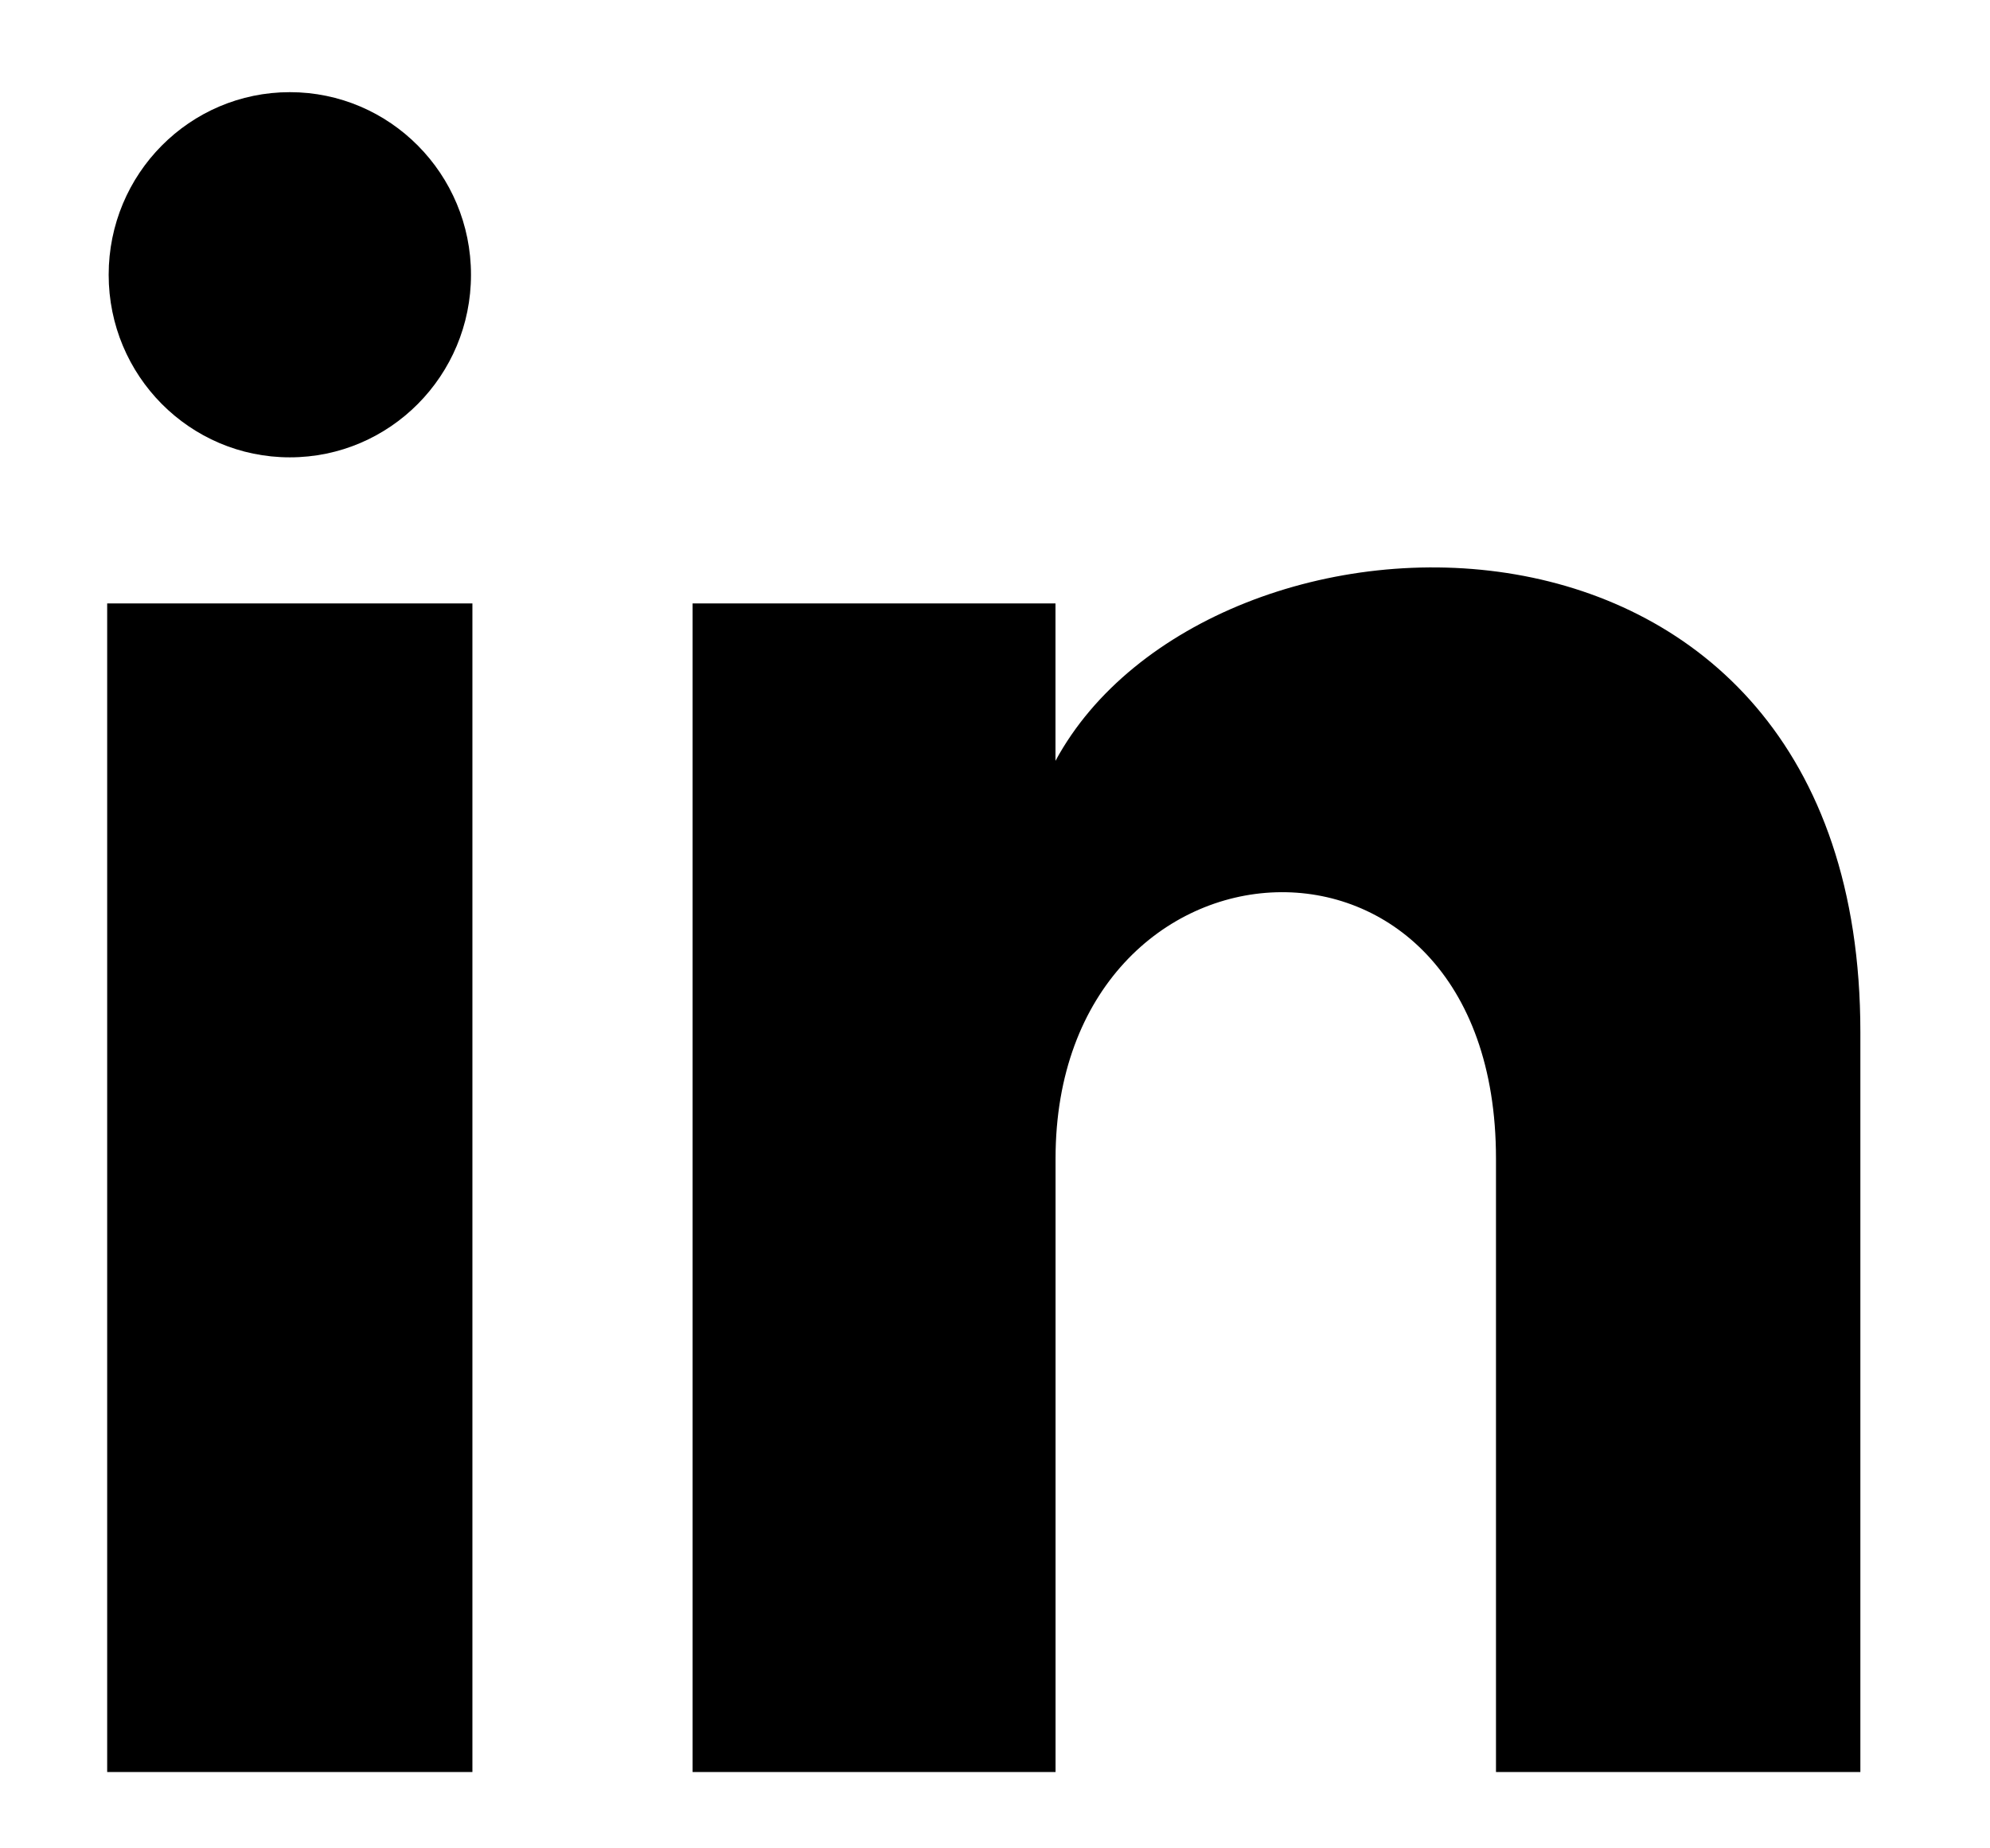
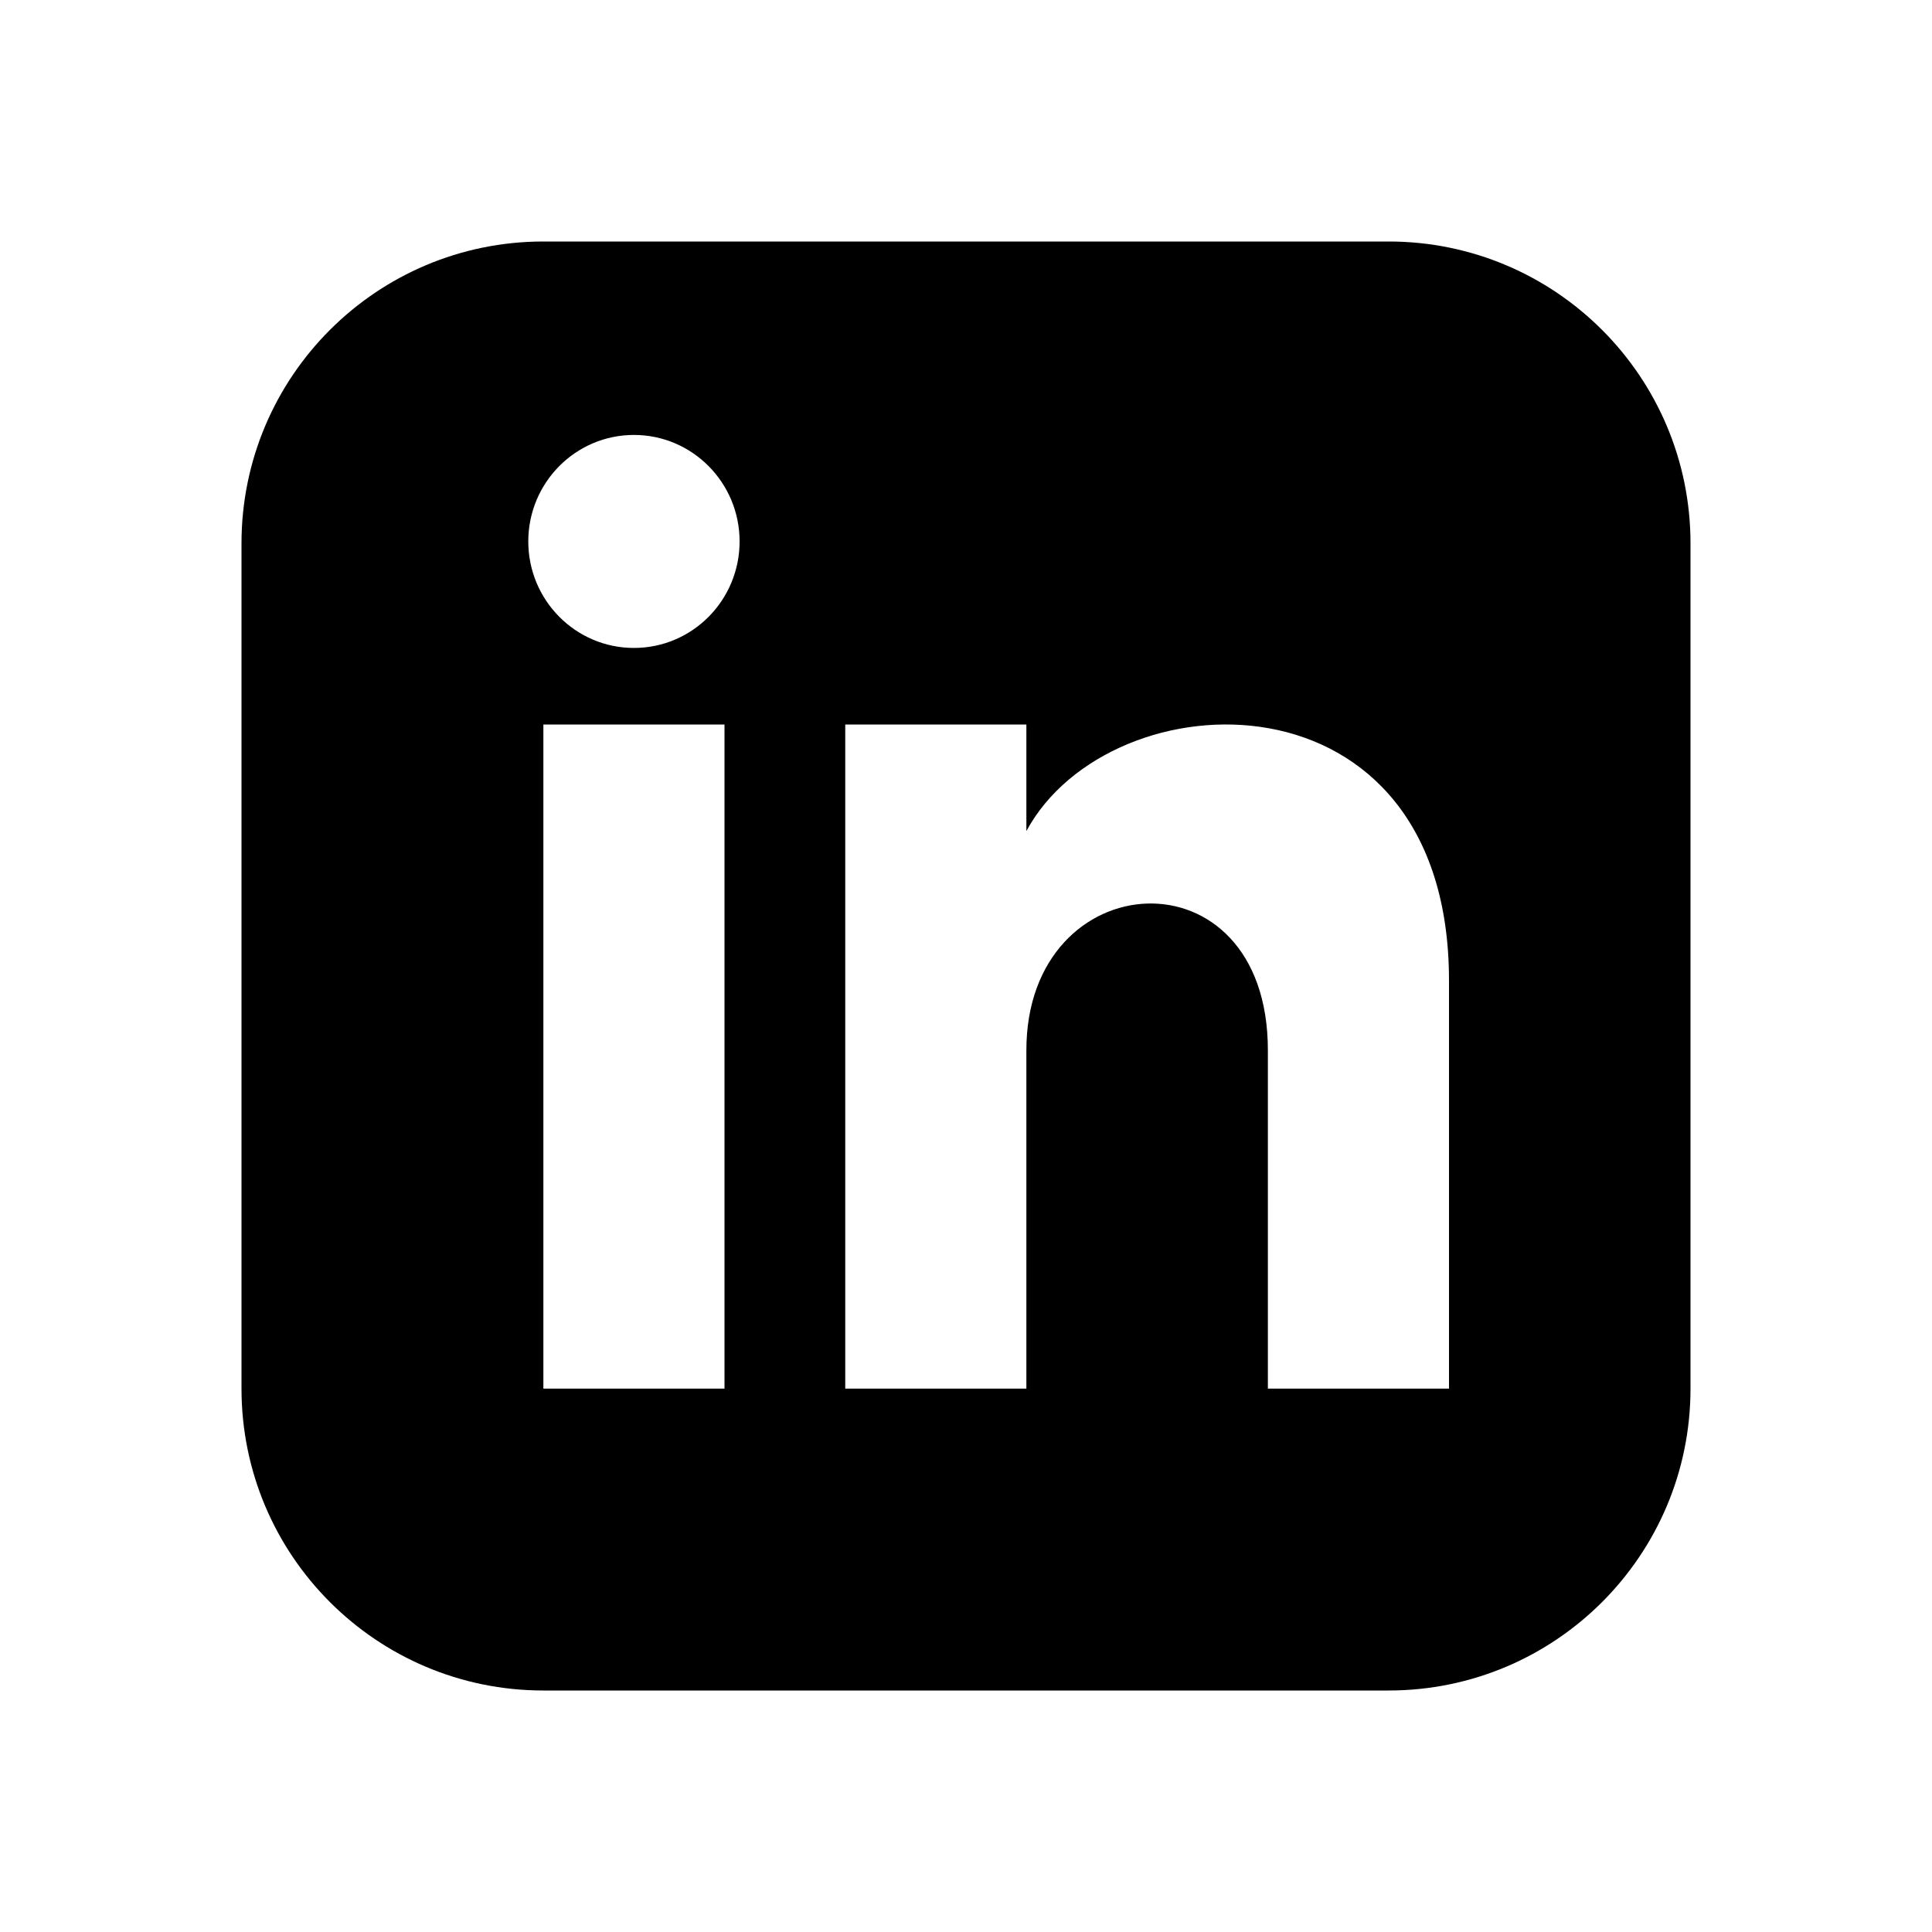
- <svg xmlns="http://www.w3.org/2000/svg" width="28" height="26" viewBox="0 0 28 26">
-   <path d="M5.119,2.57 C5.119,3.989 3.978,5.139 2.57,5.139 C1.161,5.139 0.021,3.989 0.021,2.57 C0.021,1.151 1.161,0 2.57,0 C3.978,0 5.119,1.151 5.119,2.57 Z M5.139,7.195 L0,7.195 L0,23.64 L5.139,23.64 L5.139,7.195 Z M13.343,7.195 L8.237,7.195 L8.237,23.64 L13.344,23.64 L13.344,15.007 C13.344,10.207 19.541,9.815 19.541,15.007 L19.541,23.64 L24.668,23.64 L24.668,13.227 C24.668,5.128 15.498,5.423 13.343,9.41 L13.343,7.195 Z" transform="translate(1.508 1.297)" />
+ <svg xmlns="http://www.w3.org/2000/svg" viewBox="0 0 32 32" fill="none" class="h-32 w-32 mx-8">
+   <path d="M23 4H9a5 5 0 00-5 5v14a5 5 0 005 5h14a5 5 0 005-5V9a5 5 0 00-5-5zM12 23H9V12h3v11zm-1.5-12.268c-.966 0-1.75-.79-1.75-1.764s.784-1.764 1.75-1.764 1.75.79 1.75 1.764-.783 1.764-1.75 1.764zM24 23h-3v-5.604c0-3.368-4-3.113-4 0V23h-3V12h3v1.765c1.396-2.586 7-2.777 7 2.476V23z" fill="currentColor" />
</svg>
